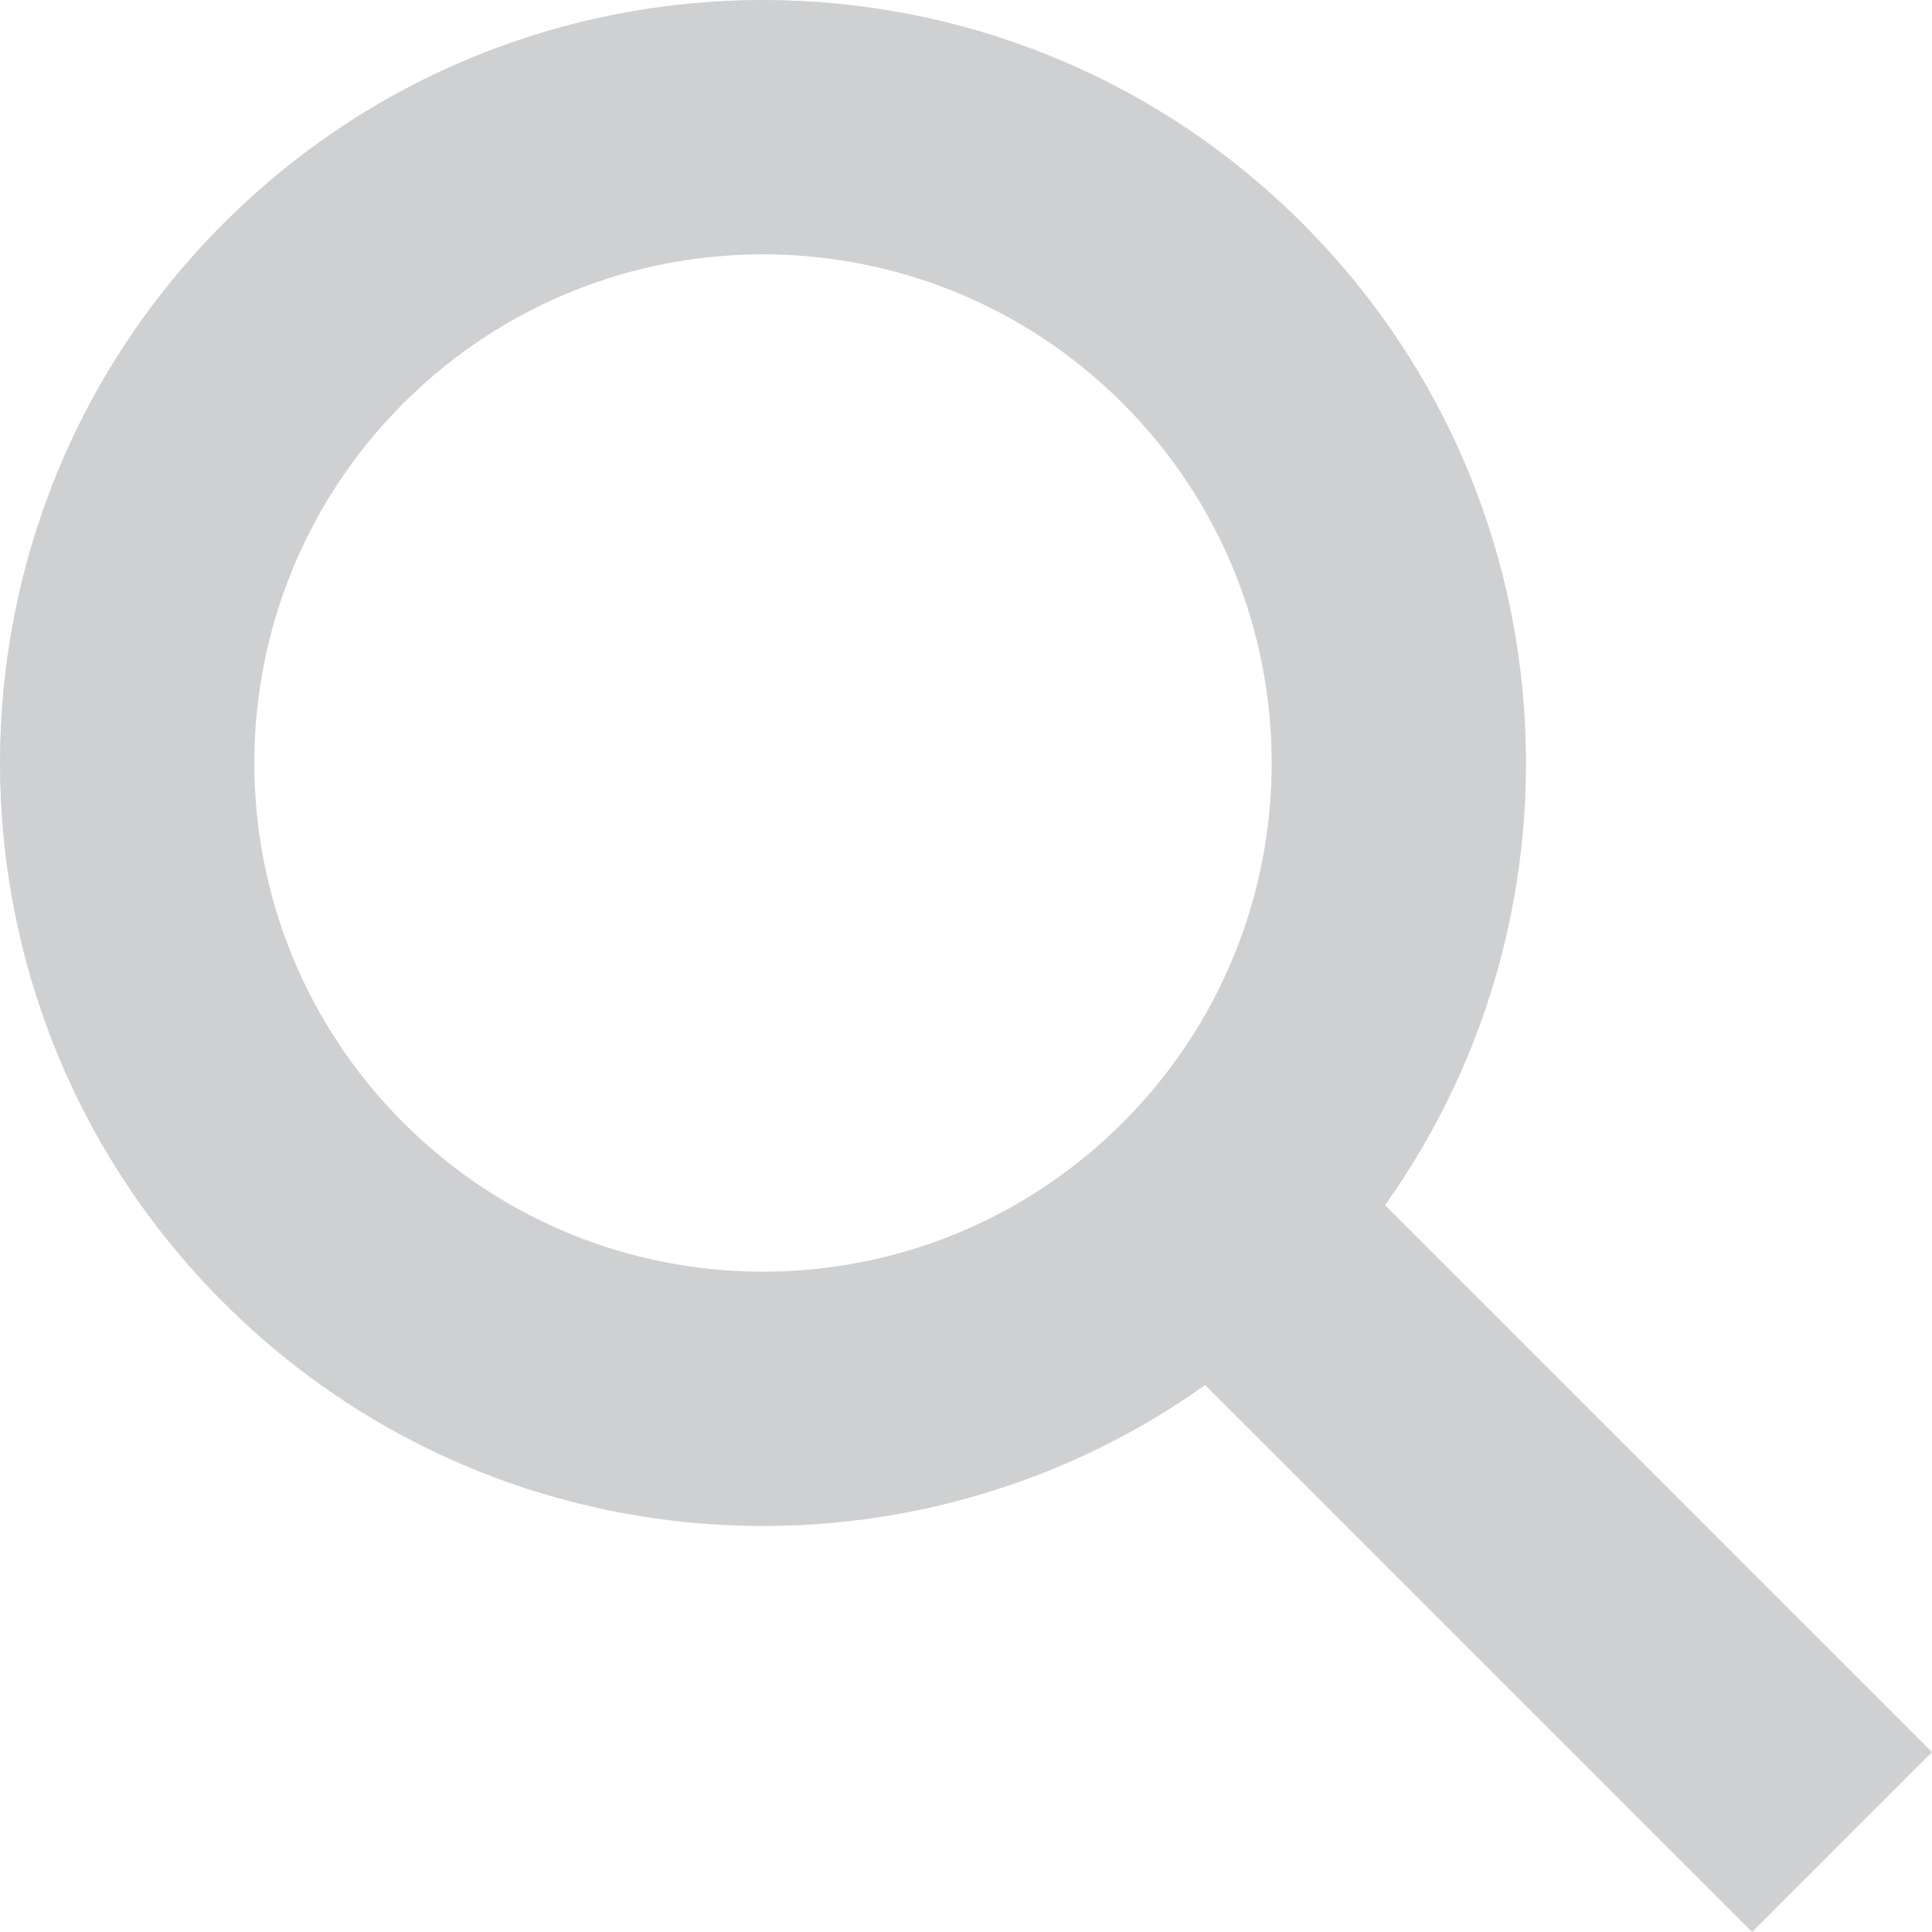
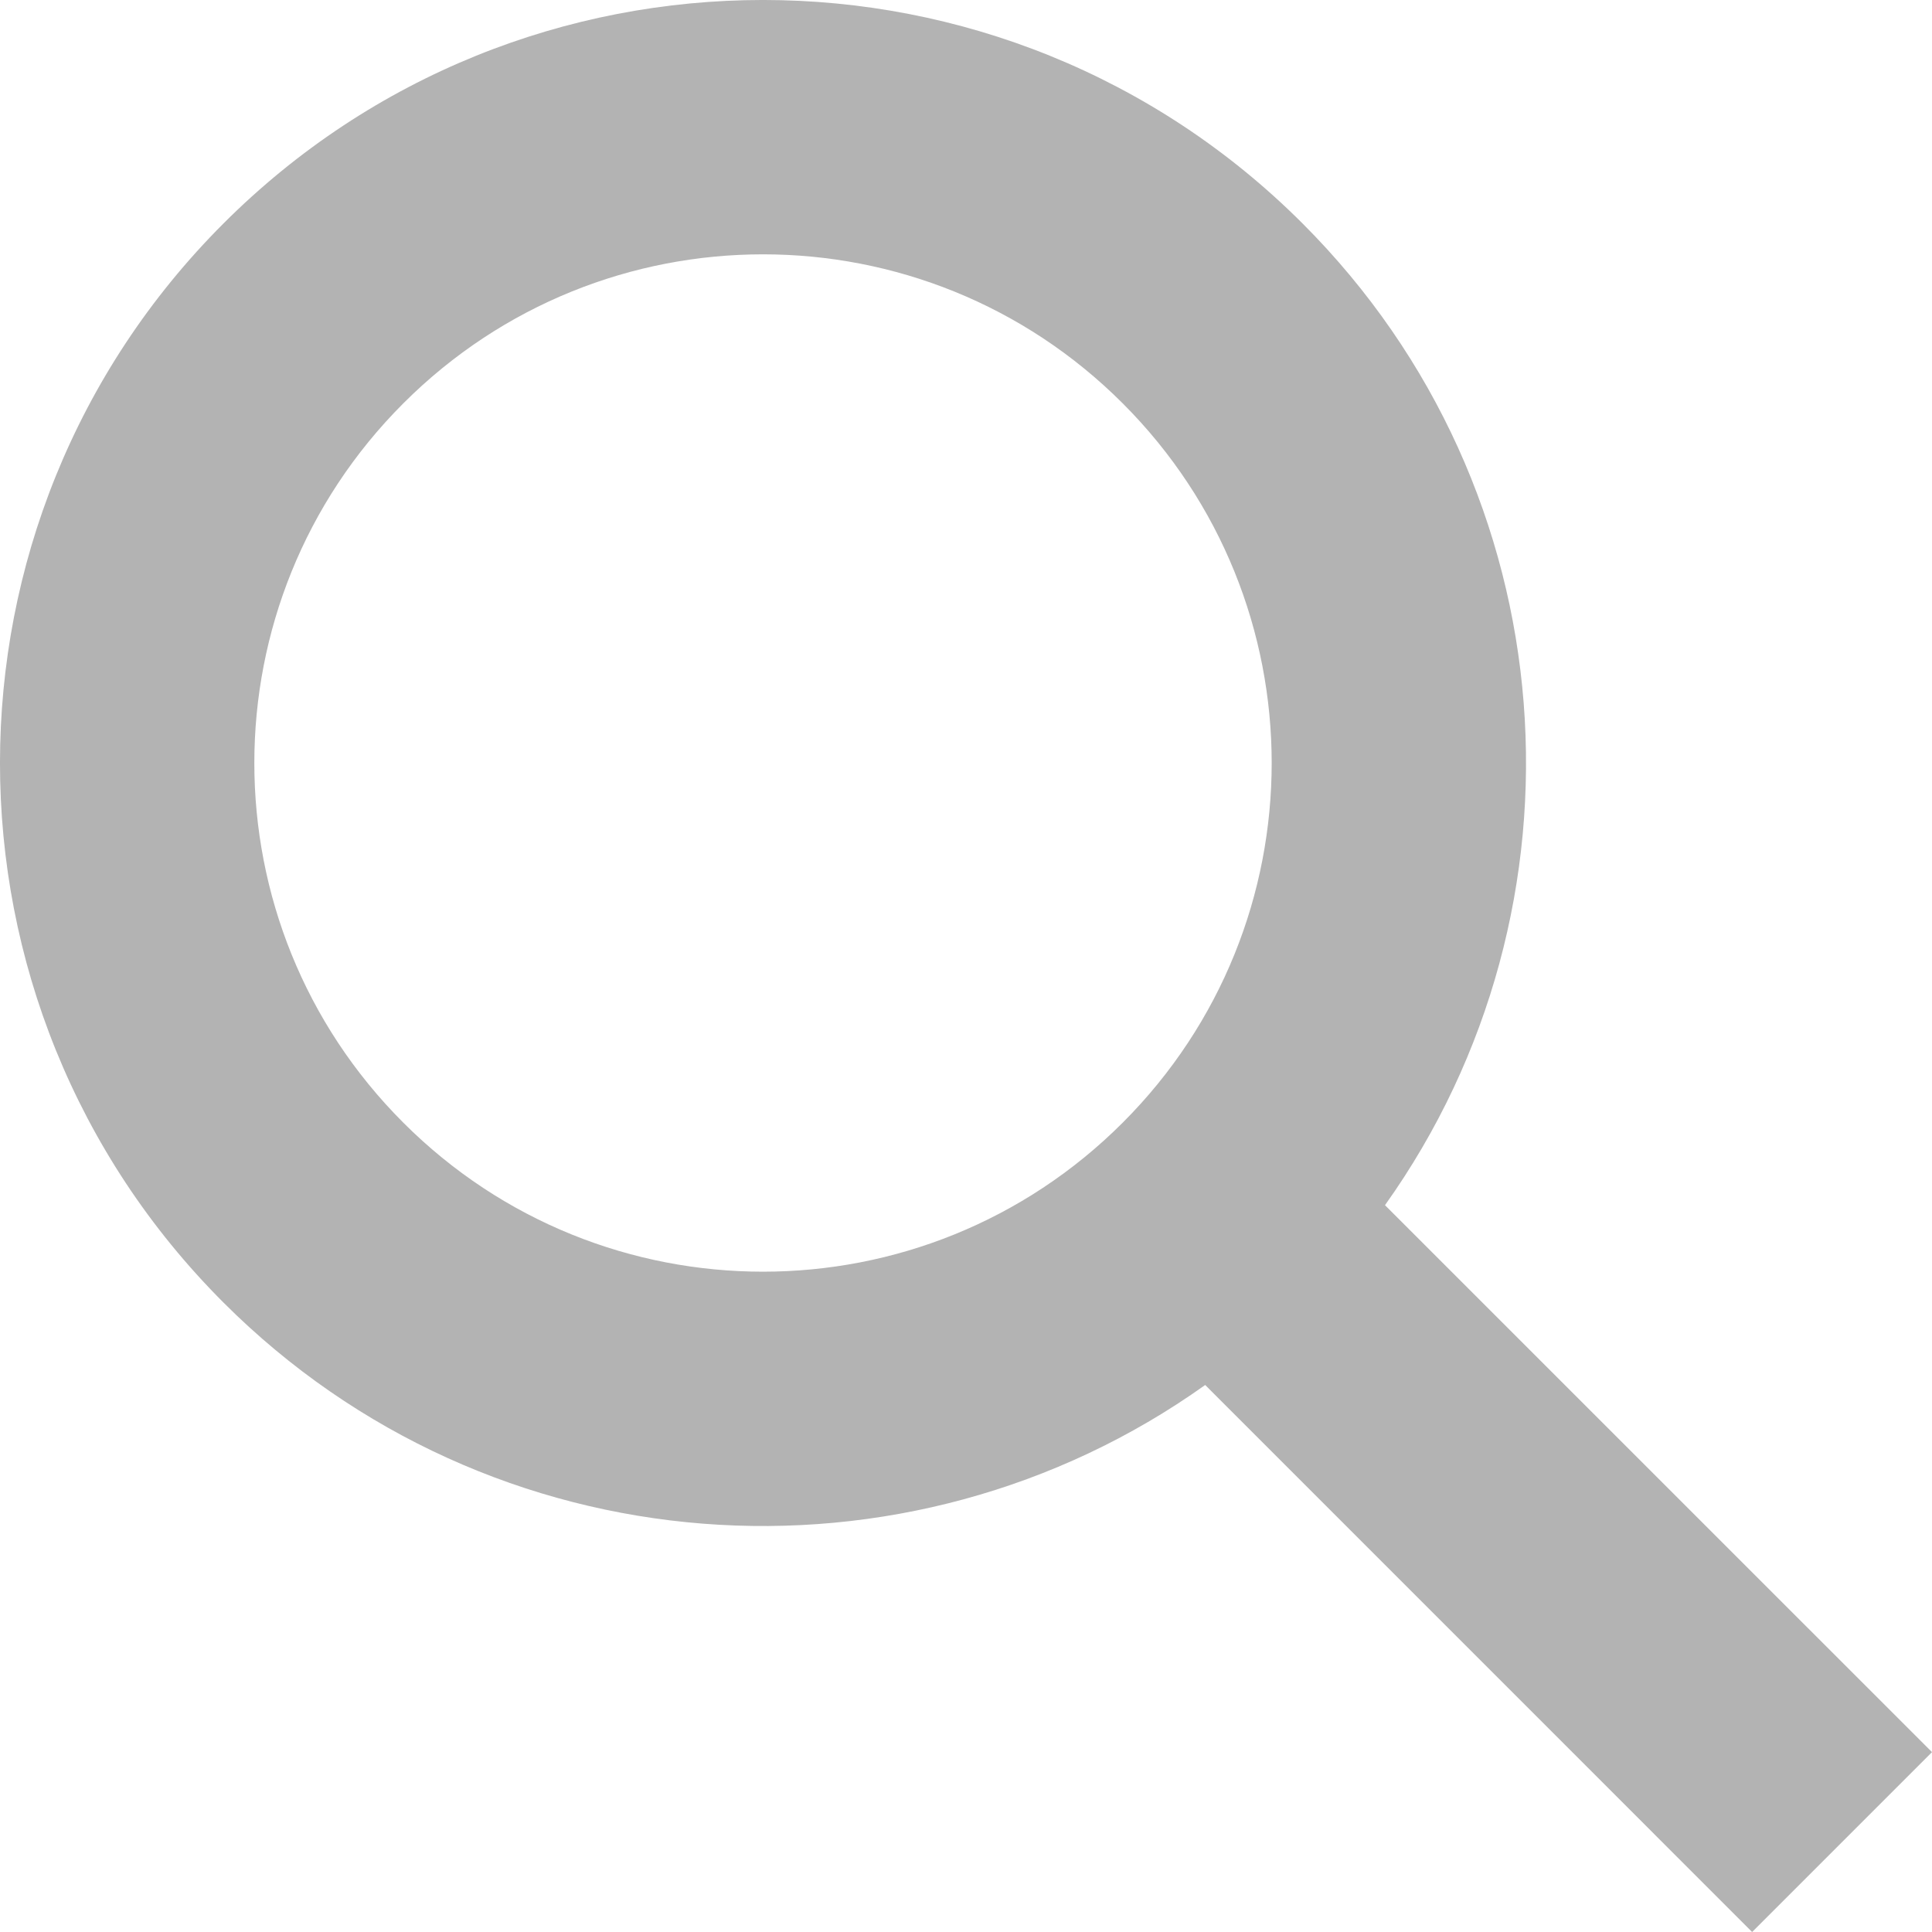
<svg xmlns="http://www.w3.org/2000/svg" width="30px" height="30px" viewBox="0 0 30 30" version="1.1">
  <g id="Page-1" stroke="none" stroke-width="1" fill="none" fill-rule="evenodd" opacity="0.3">
-     <g id="wallet_screen_list_view_small_view_expanded_inline" transform="translate(-800, -657)" fill="#5E6066">
+     <g id="wallet_screen_list_view_small_view_expanded_inline" transform="translate(-800, -657)" fill="currentColor">
      <g id="content" transform="translate(720, 168)">
        <g id="search" transform="translate(40, 454)">
          <path d="M61.506,53.714 C64.804,49.087 64.377,42.621 60.226,38.47 C55.599,33.843 48.097,33.843 43.47,38.47 C38.843,43.097 38.843,50.599 43.47,55.226 C47.621,59.377 54.087,59.804 58.714,56.506 L67.207,65 L70,62.207 L61.506,53.714 L61.506,53.714 Z M57.433,52.433 C60.518,49.349 60.518,44.347 57.433,41.263 C54.349,38.178 49.347,38.178 46.263,41.263 C43.178,44.347 43.178,49.349 46.263,52.433 C49.347,55.518 54.349,55.518 57.433,52.433 L57.433,52.433 Z" id="search-ic" />
        </g>
      </g>
    </g>
  </g>
</svg>
